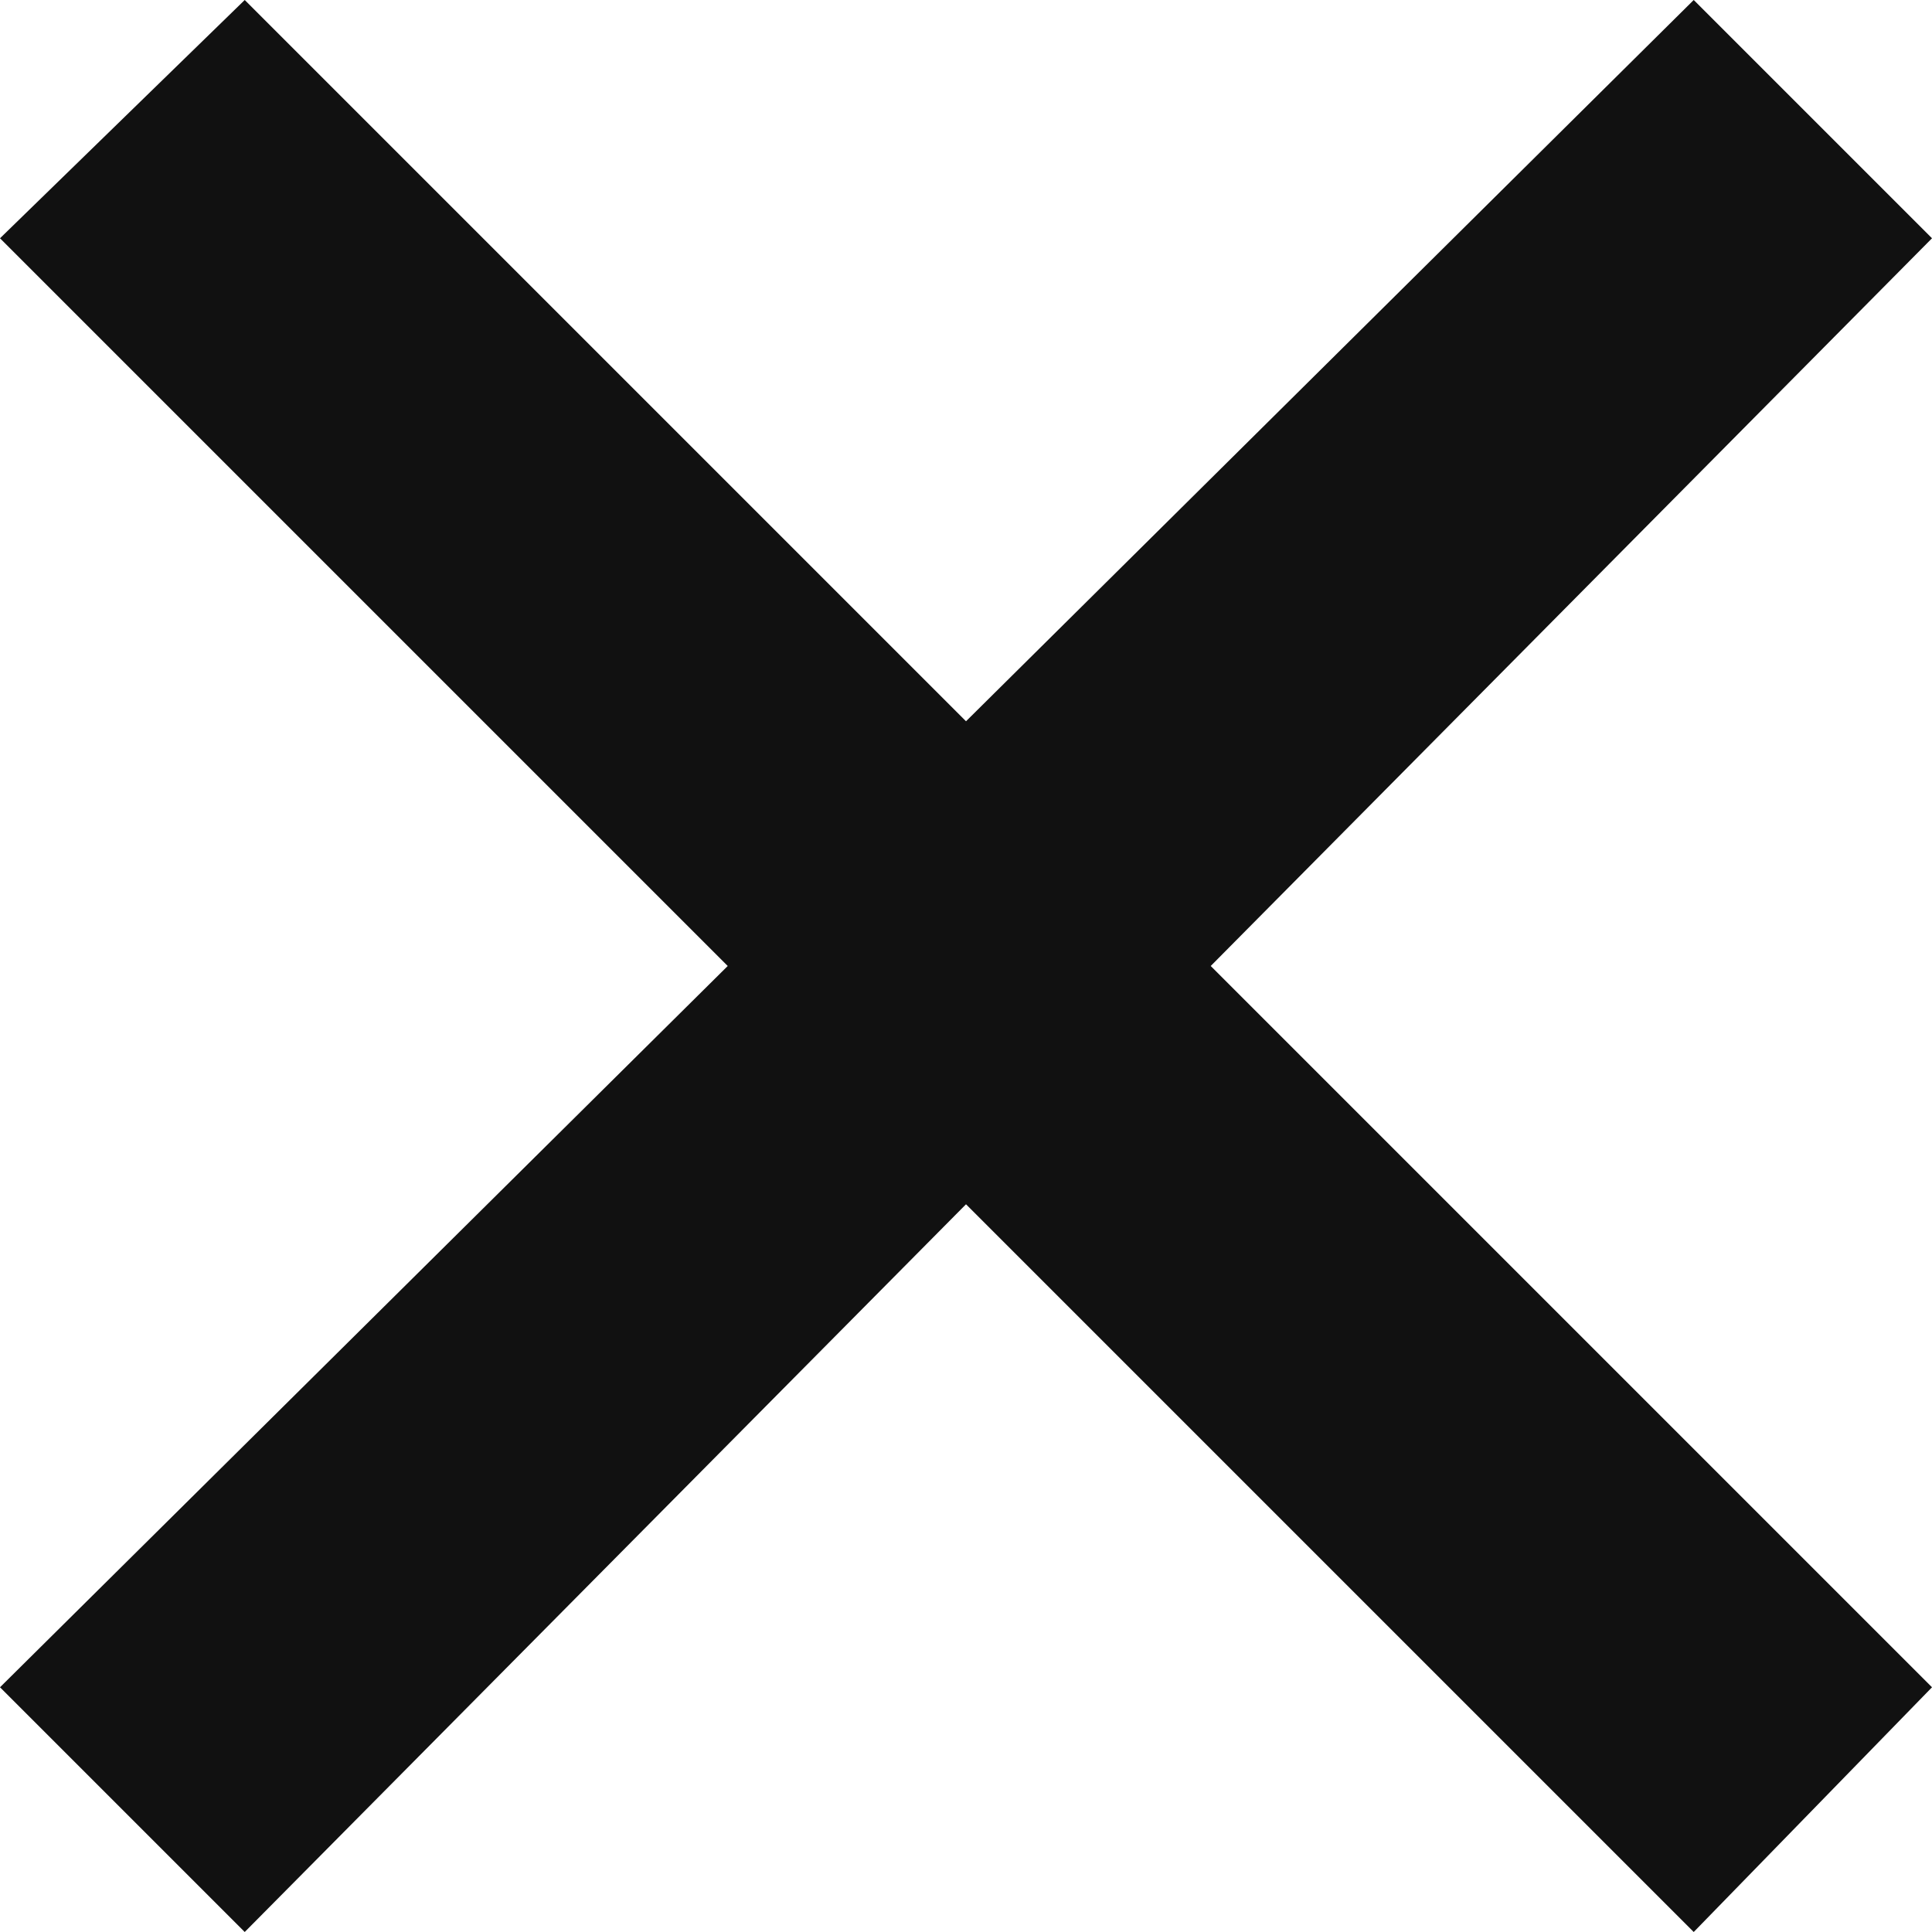
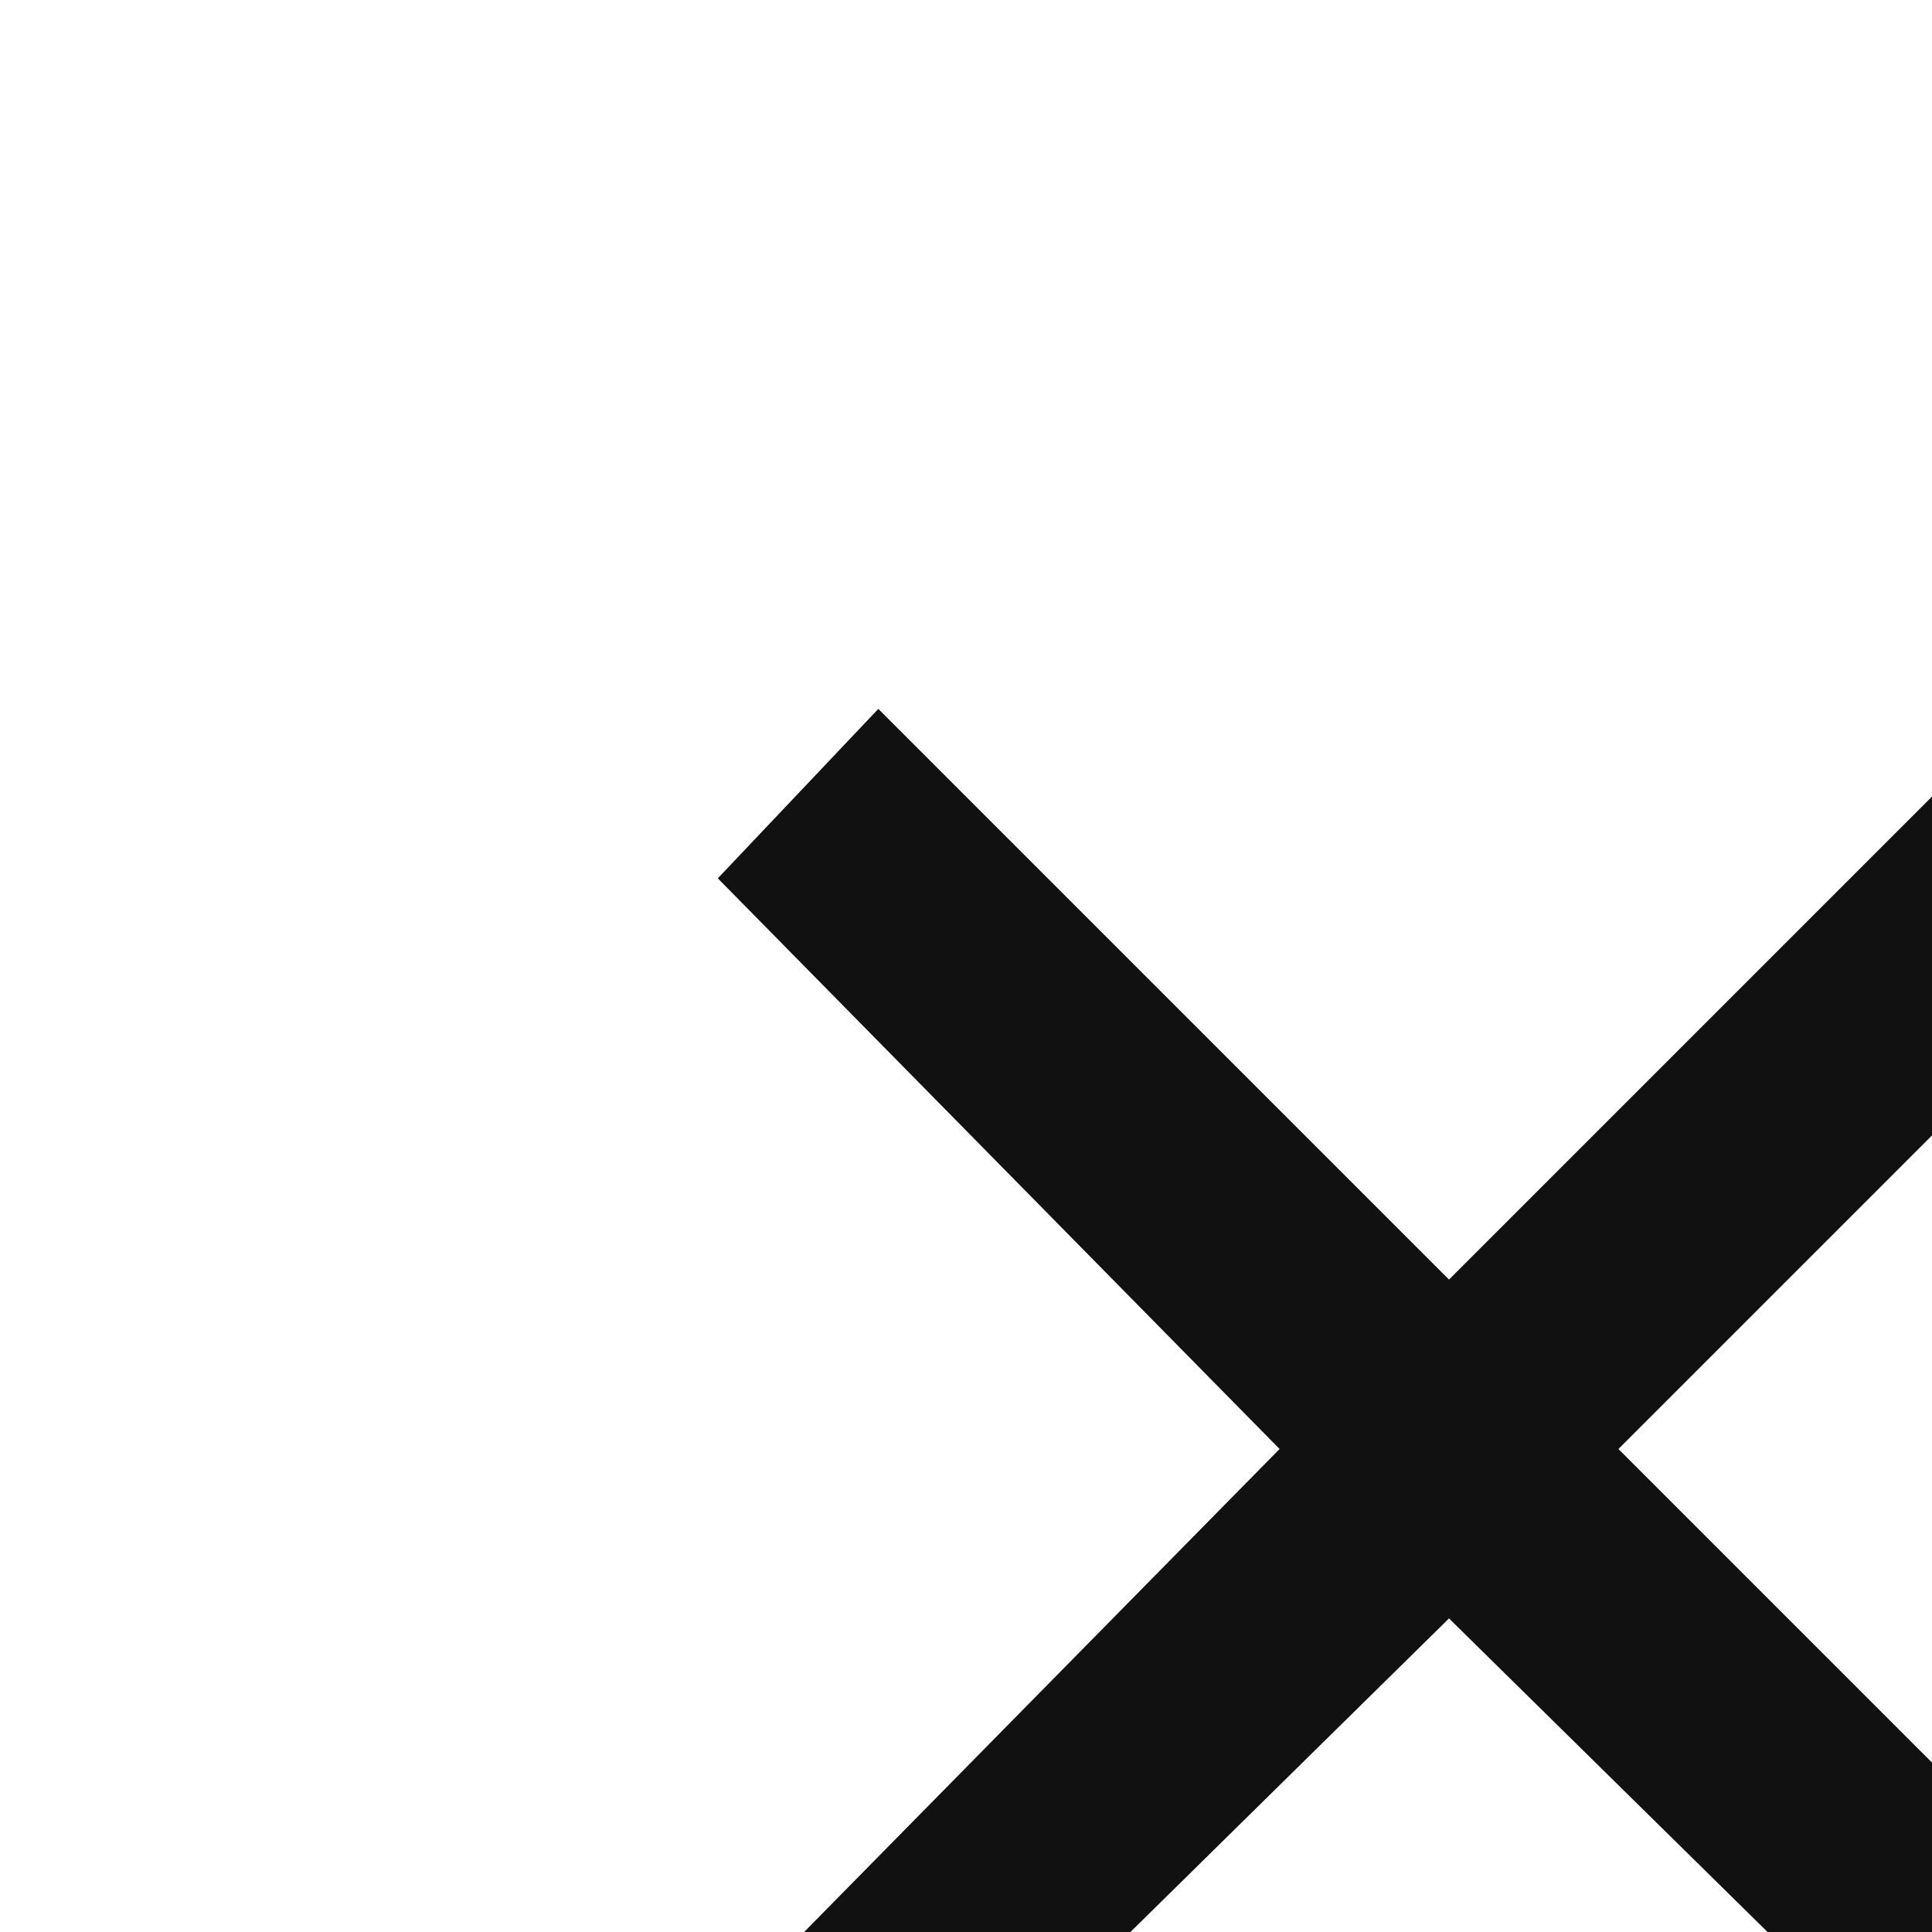
- <svg xmlns="http://www.w3.org/2000/svg" fill="#111" height="30" width="30" viewBox="0 0 24 24">
-   <path d="M15.04 12L24 2.96 21.04 0 12 8.96 3.04 0 0 2.96 9.04 12 0 20.96 3.04 24 12 14.96 21.04 24 24 20.96z" fill="#111111" />
+ <svg xmlns="http://www.w3.org/2000/svg" style="transform:scale(1.5);stroke-width:1px" width="18" height="18" fill="#111" viewBox="-6 -6 26 26">
+   <path d="M12.12.36L7 5.48 1.88.36.44 1.88 5.48 7 .44 12.12l1.44 1.44L7 8.52l5.12 5.04 1.52-1.44L8.52 7l5.12-5.12z" fill="#111111" />
</svg>
